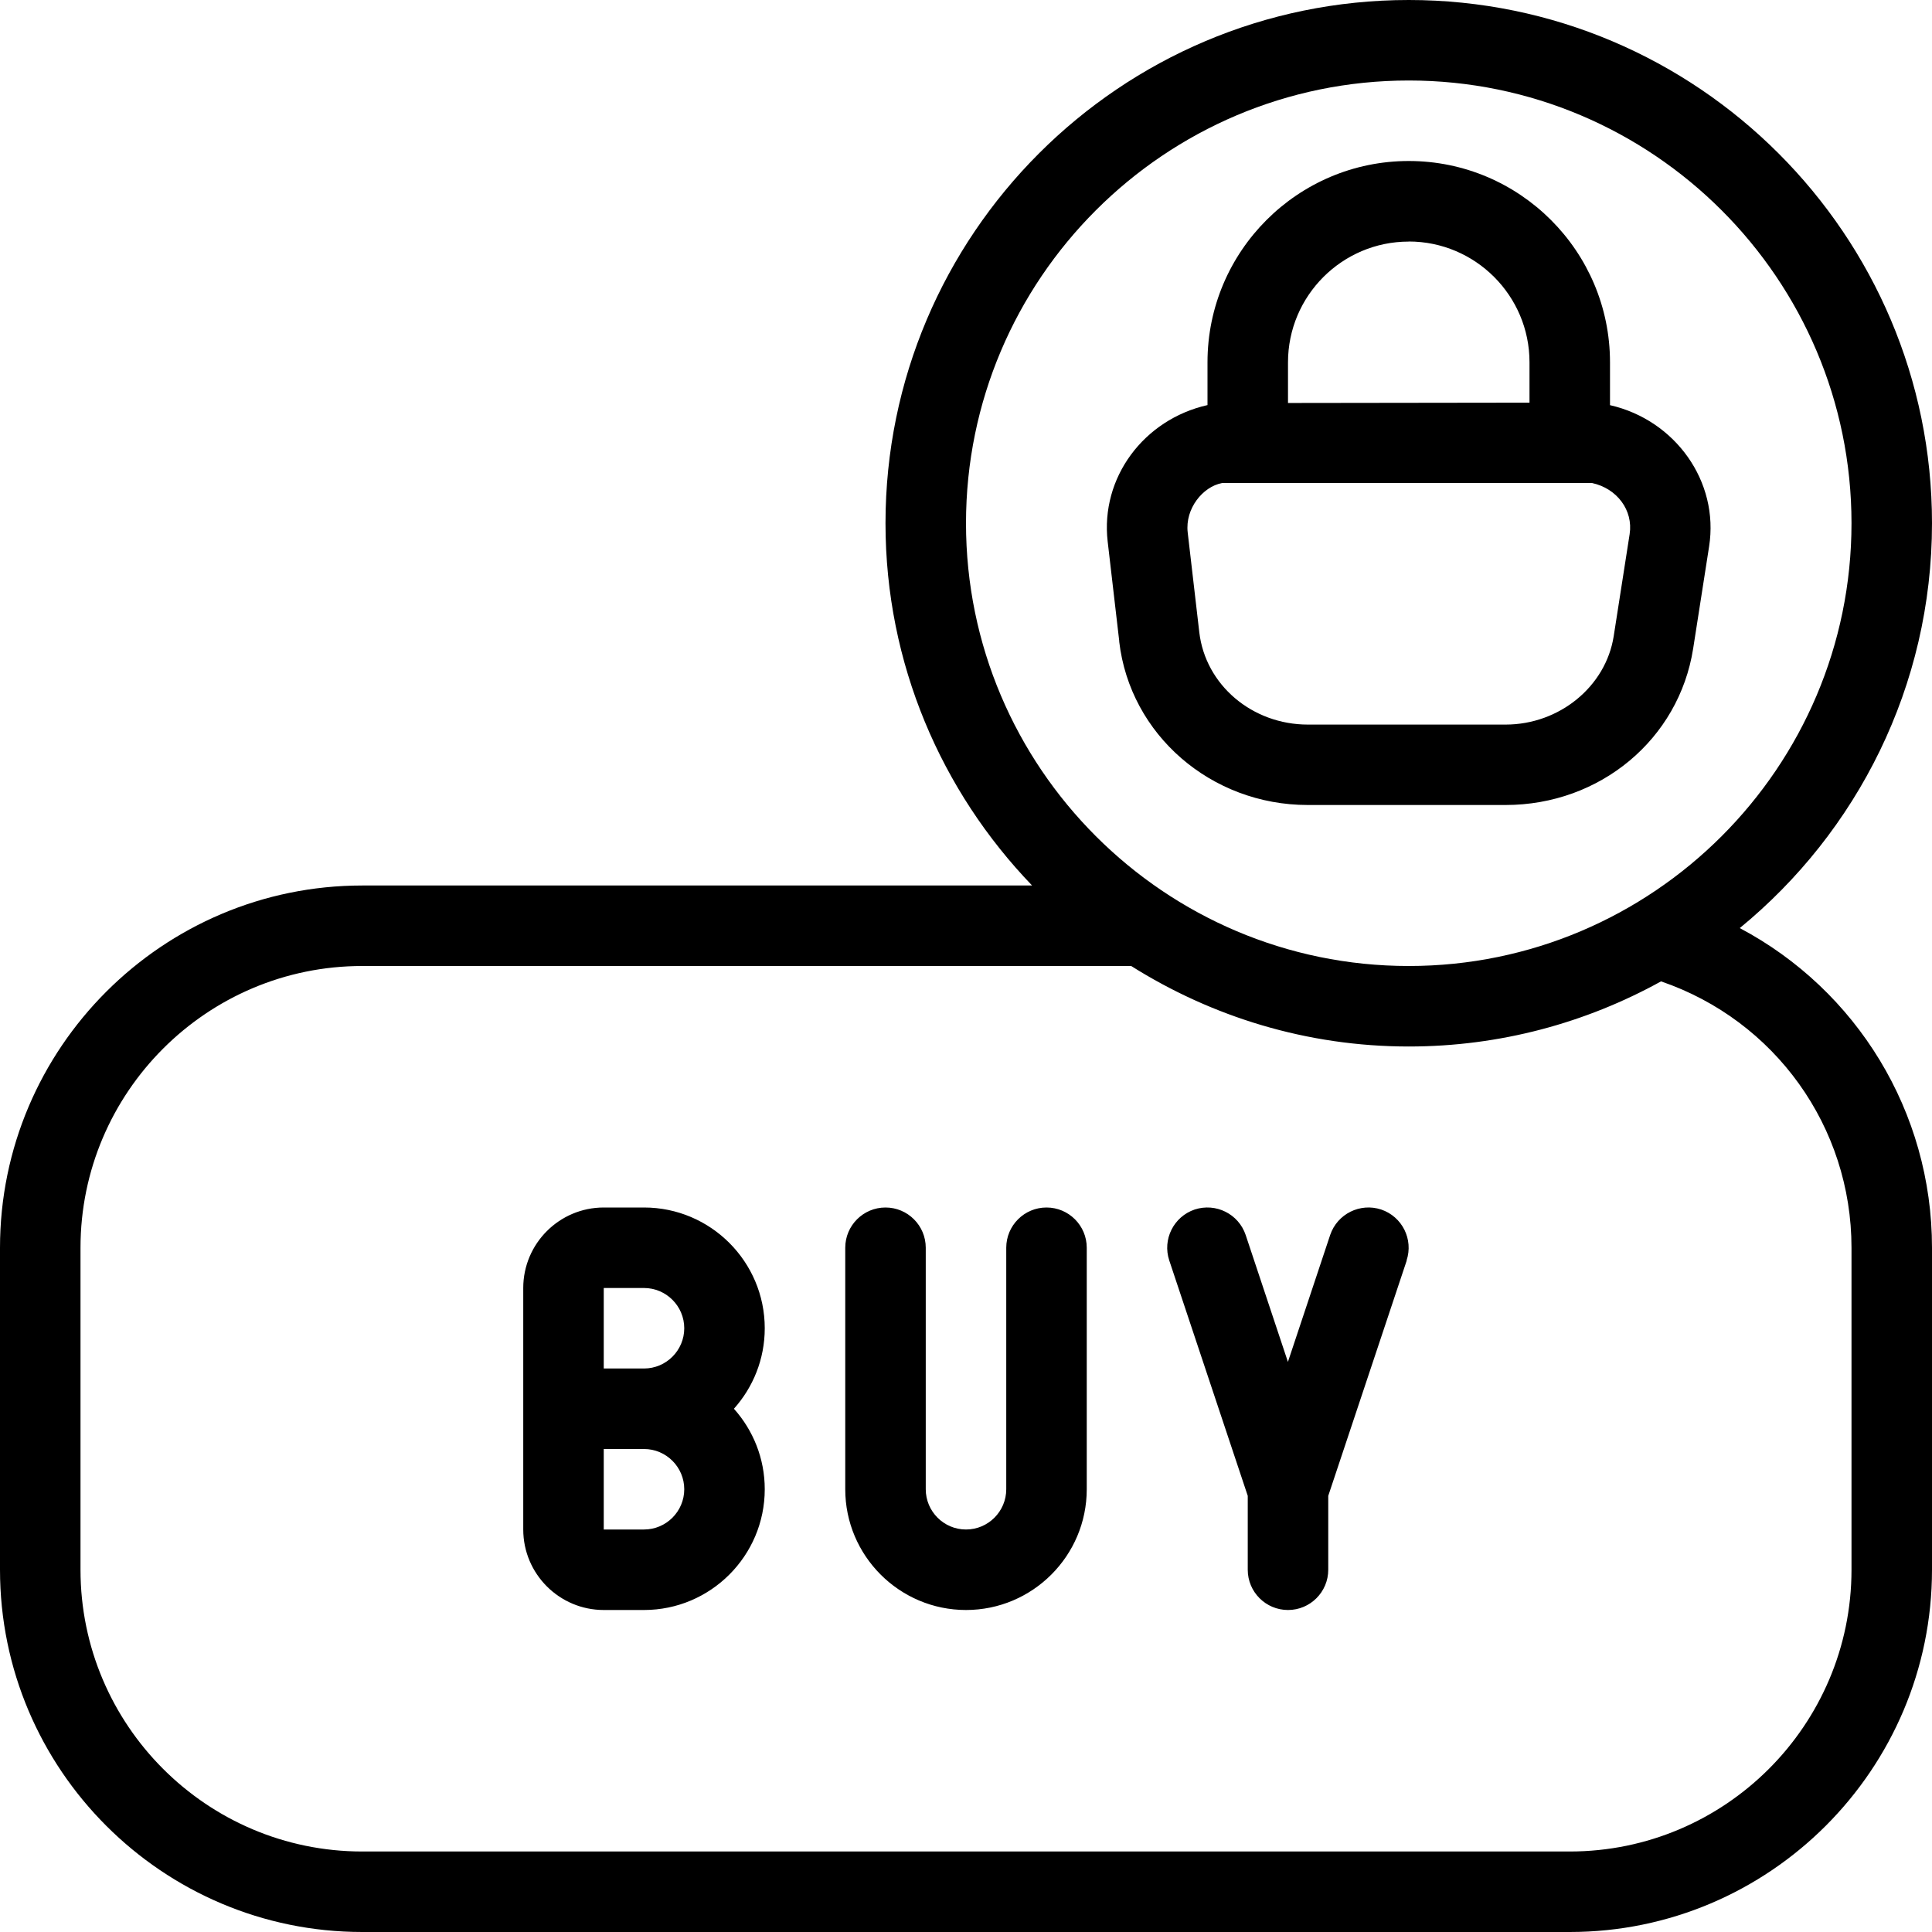
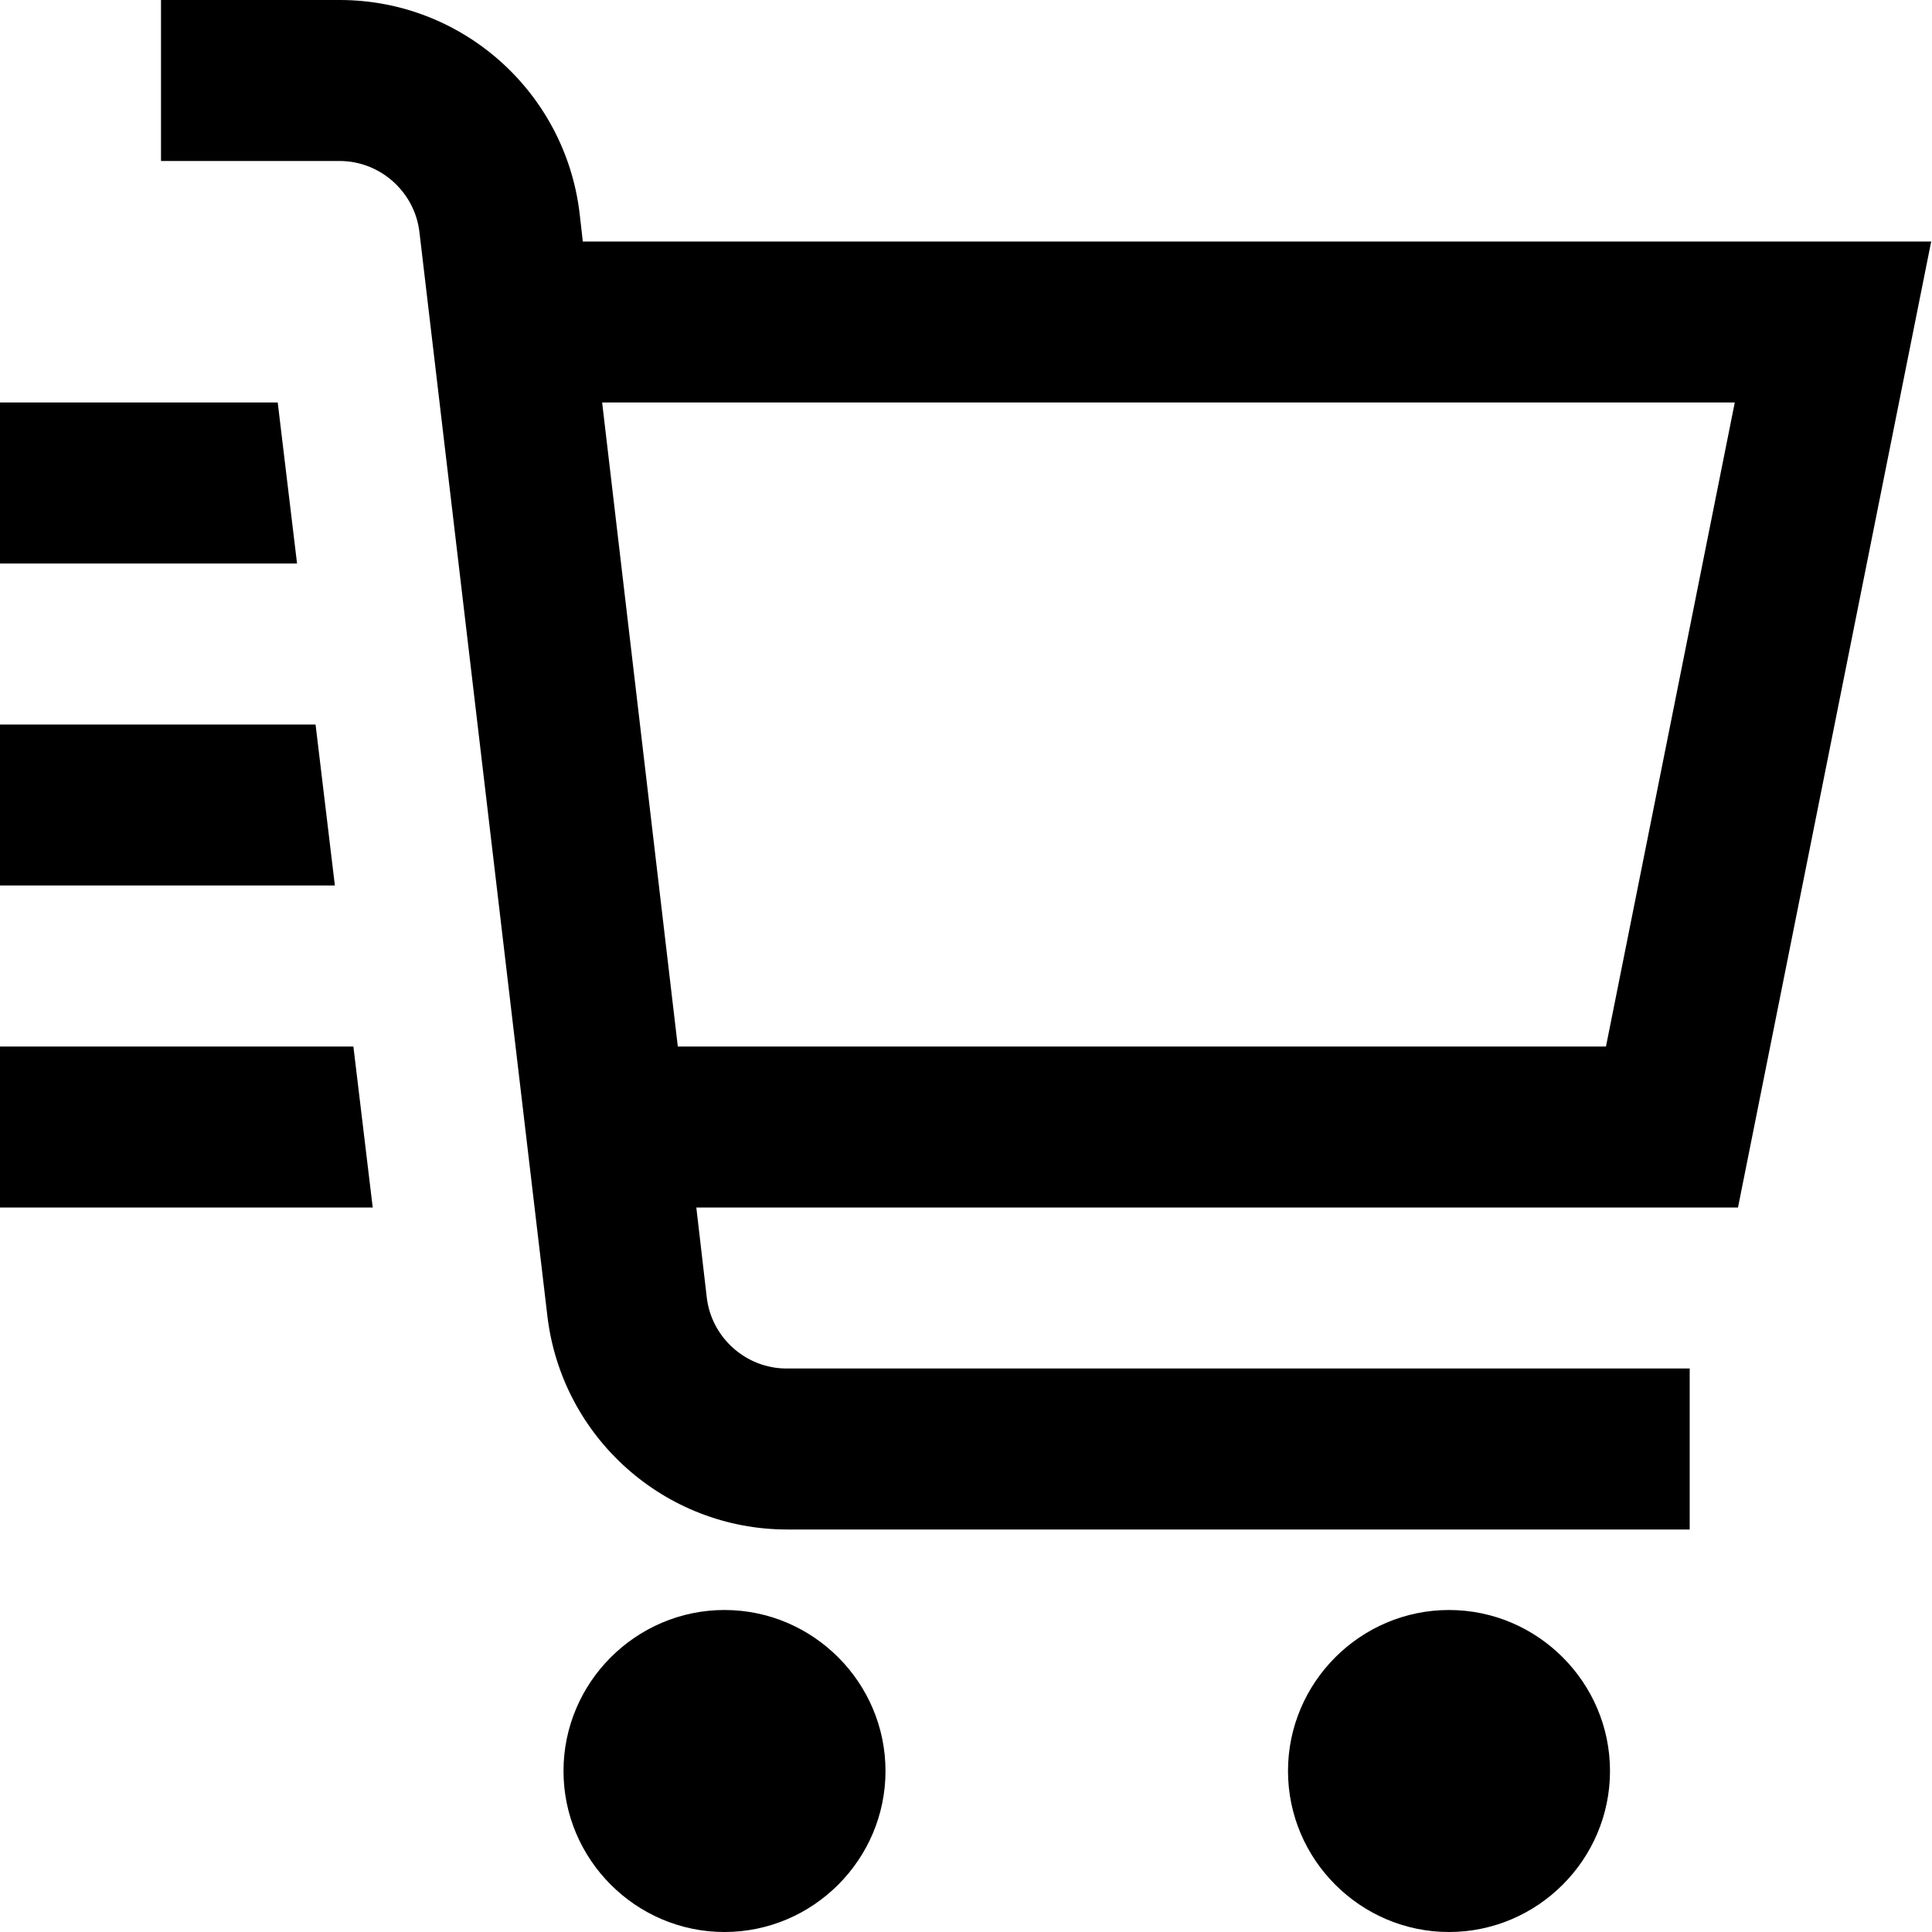
- <svg xmlns="http://www.w3.org/2000/svg" id="Layer_1" viewBox="0 0 24 24" data-name="Layer 1">
-   <path d="m8 15h-.5c-.551 0-1 .448-1 1v3c0 .552.449 1 1 1h.5c.827 0 1.5-.673 1.5-1.5 0-.384-.145-.734-.383-1 .238-.266.383-.616.383-1 0-.827-.673-1.5-1.5-1.5zm0 4h-.5v-1h.5c.276 0 .5.225.5.5s-.224.5-.5.5zm0-2h-.5v-1h.5c.276 0 .5.225.5.5s-.224.5-.5.5zm5.5-1.5v3c0 .827-.673 1.5-1.5 1.5s-1.5-.673-1.5-1.5v-3c0-.276.224-.5.5-.5s.5.224.5.5v3c0 .275.224.5.5.5s.5-.225.5-.5v-3c0-.276.224-.5.5-.5s.5.224.5.5zm8.112-3.971c1.456-1.193 2.388-3.004 2.388-5.029 0-3.584-2.916-6.5-6.5-6.5s-6.5 2.916-6.5 6.5c0 1.746.696 3.331 1.821 4.5h-8.321c-2.481 0-4.5 2.019-4.5 4.5v4c0 2.481 2.019 4.5 4.5 4.5h15c2.481 0 4.5-2.019 4.5-4.5v-4c0-1.689-.935-3.201-2.388-3.971zm-4.112-10.529c3.032 0 5.5 2.467 5.5 5.5s-2.468 5.5-5.5 5.5-5.5-2.467-5.5-5.5 2.468-5.5 5.5-5.5zm5.5 18.5c0 1.93-1.57 3.5-3.5 3.5h-15c-1.93 0-3.5-1.57-3.5-3.5v-4c0-1.93 1.57-3.5 3.5-3.5h9.552c1.001.63 2.181 1 3.448 1 1.136 0 2.204-.295 3.134-.809 1.416.485 2.366 1.807 2.366 3.309zm-9.097-11.532c.134 1.159 1.142 2.032 2.343 2.032h2.456c1.175 0 2.154-.817 2.331-1.943l.198-1.268c.127-.809-.422-1.572-1.231-1.756v-.533c0-1.378-1.121-2.5-2.5-2.5s-2.5 1.122-2.5 2.5v.532c-.792.179-1.332.902-1.24 1.696l.144 1.239zm3.597-4.968c.827 0 1.5.673 1.5 1.5v.502l-3 .004v-.505c0-.827.673-1.5 1.5-1.5zm-2.321 3h4.597c.311.067.514.339.468.635l-.198 1.268c-.098.625-.675 1.098-1.343 1.098h-2.456c-.693 0-1.273-.493-1.349-1.147l-.144-1.24c-.034-.296.188-.568.425-.613zm2.296 9.658-.975 2.924v.918c0 .276-.224.5-.5.5s-.5-.224-.5-.5v-.918l-.975-2.924c-.087-.262.055-.545.316-.633.263-.086.545.055.633.316l.525 1.577.525-1.577c.089-.262.372-.402.633-.316.262.088.403.371.316.633z" />
+ <svg xmlns="http://www.w3.org/2000/svg" id="Layer_1" data-name="Layer 1" viewBox="0 0 24 24" width="512" height="512">
+   <path d="M3.69,7H0v-2H3.45l.24,2ZM0,13v2H4.63l-.24-2H0Zm3.92-4H0v2H4.16l-.24-2Zm17.67,6H8.65l.13,1.12c.06,.5,.49,.88,.99,.88h11.22v2H9.78c-1.52,0-2.8-1.14-2.98-2.65L5.21,2.88c-.06-.5-.49-.88-.99-.88H2V0h2.22c1.52,0,2.8,1.14,2.98,2.65l.04,.35H23.99l-2.4,12Zm-.04-10H7.48l.94,8h11.53l1.6-8Zm-12.55,15c-1.1,0-2,.9-2,2s.9,2,2,2,2-.9,2-2-.9-2-2-2Zm9,0c-1.1,0-2,.9-2,2s.9,2,2,2,2-.9,2-2-.9-2-2-2Z" />
</svg>
